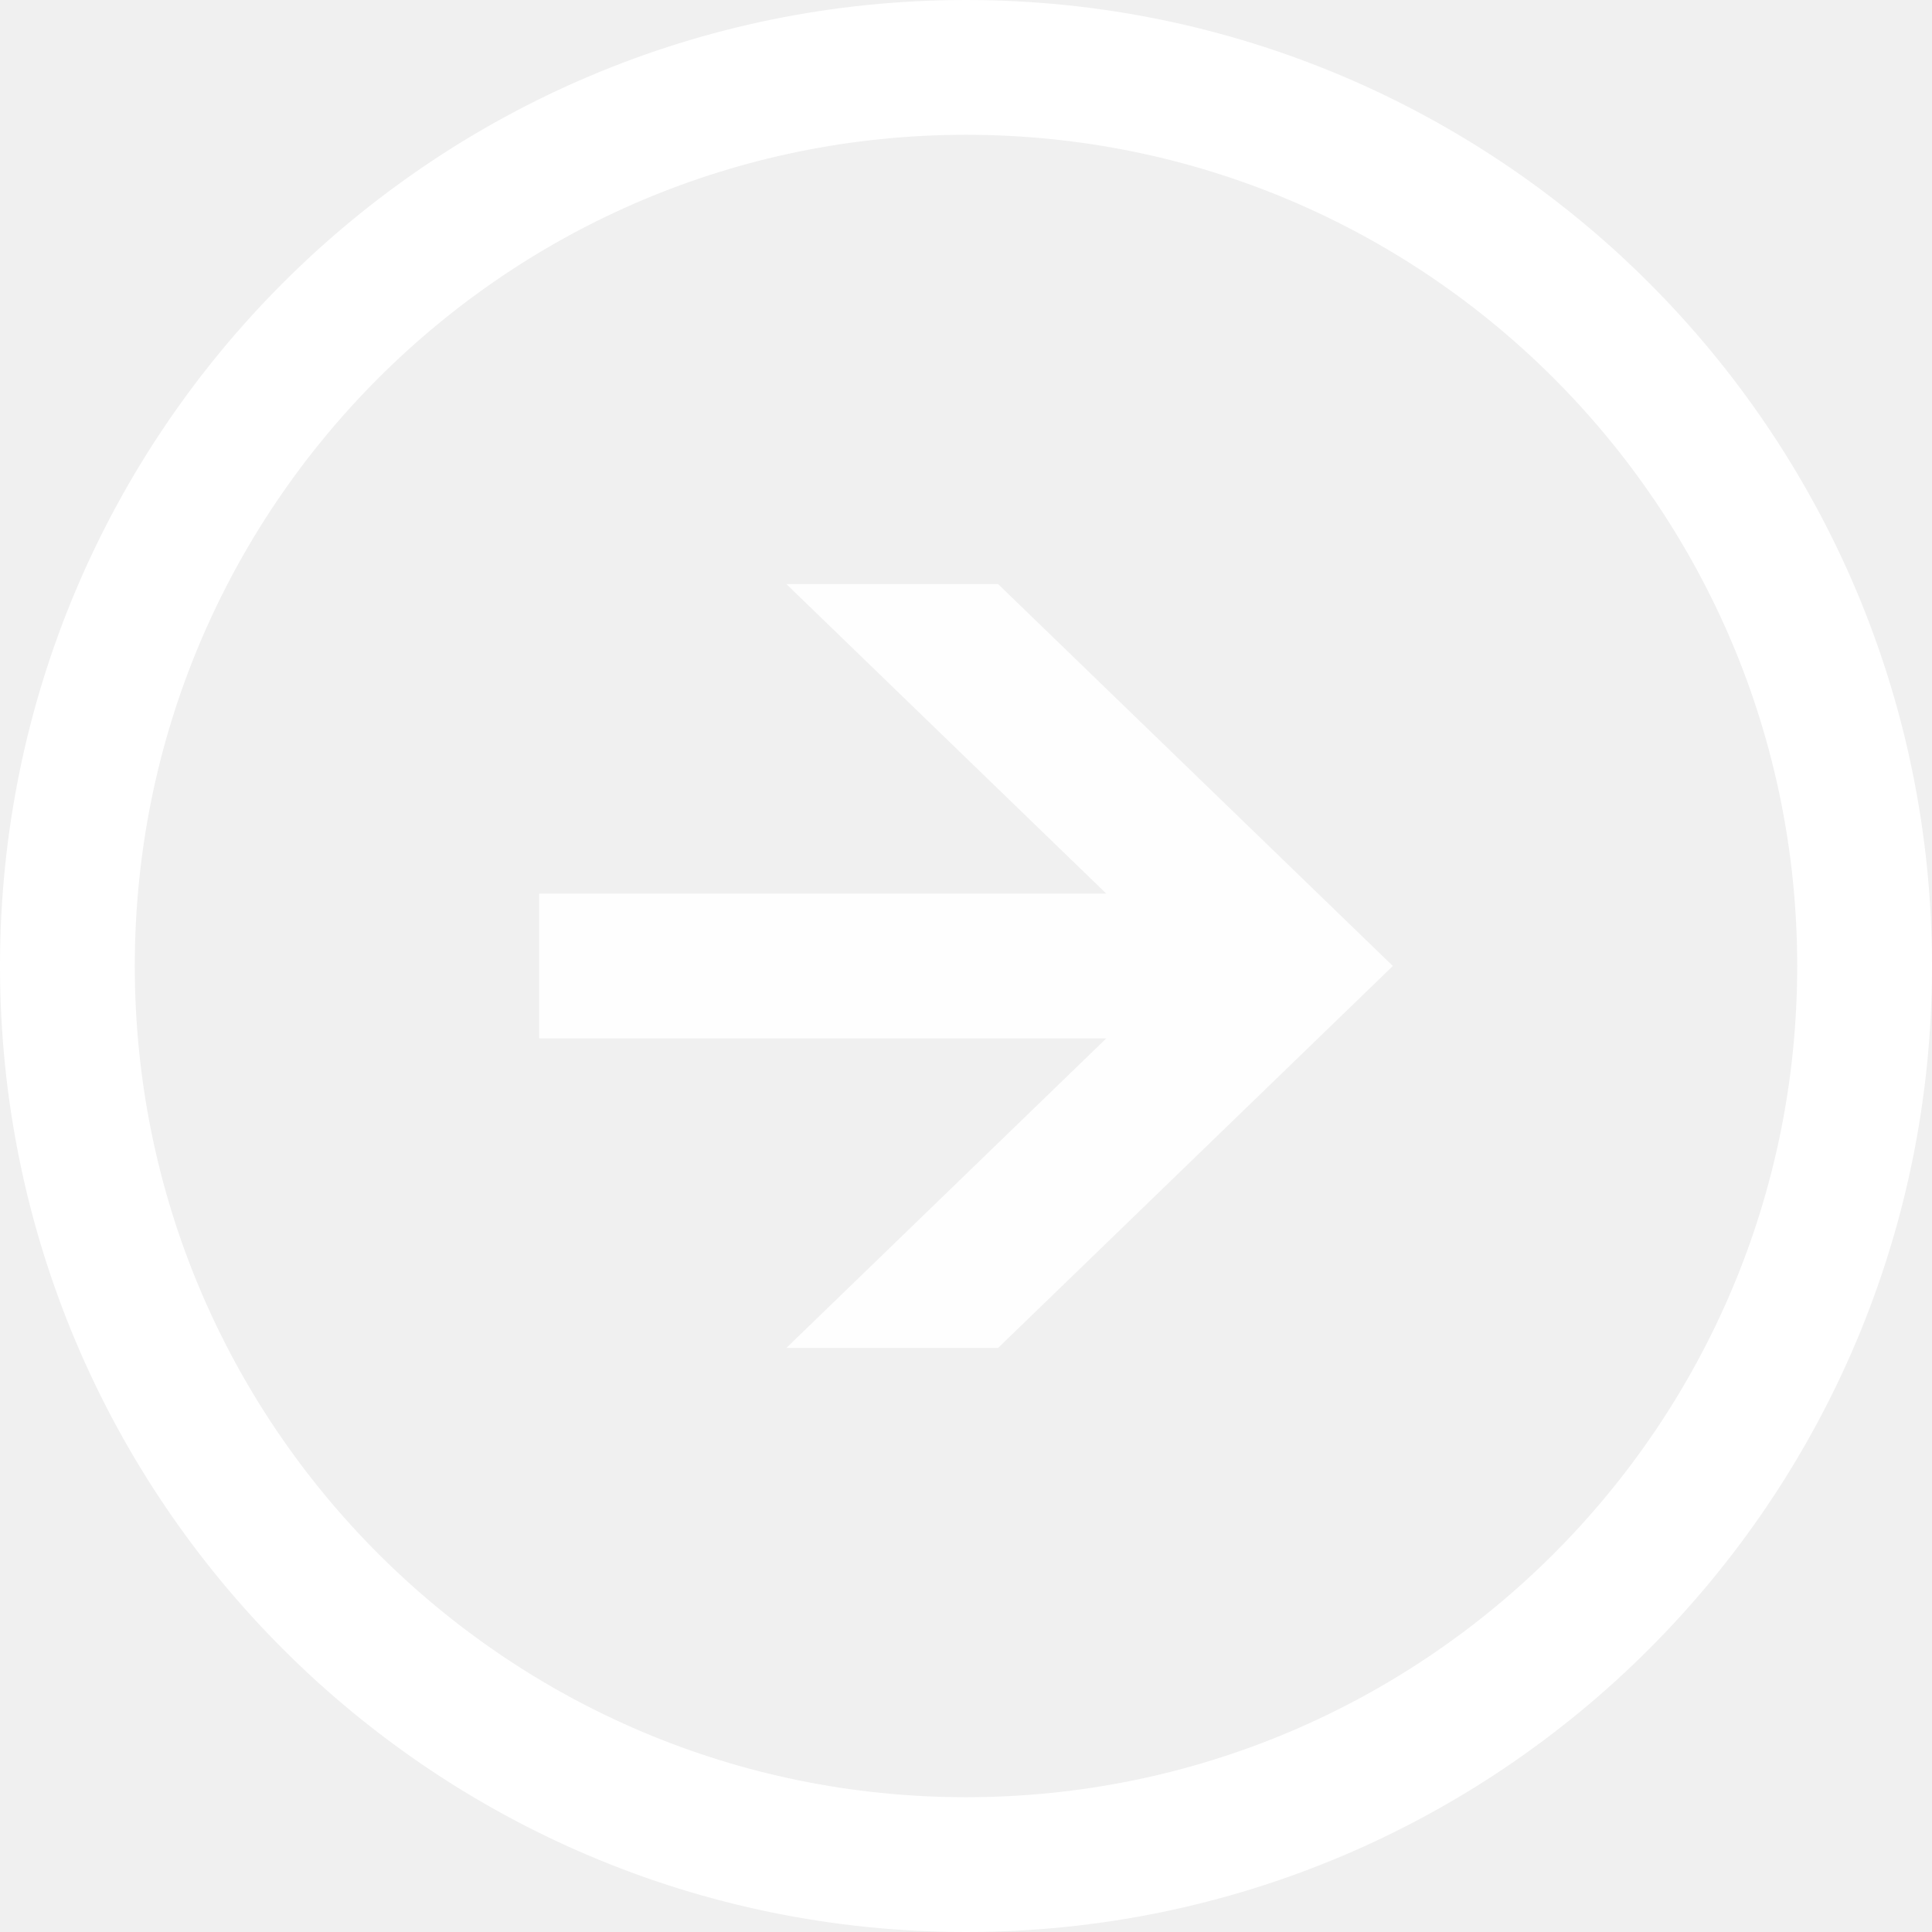
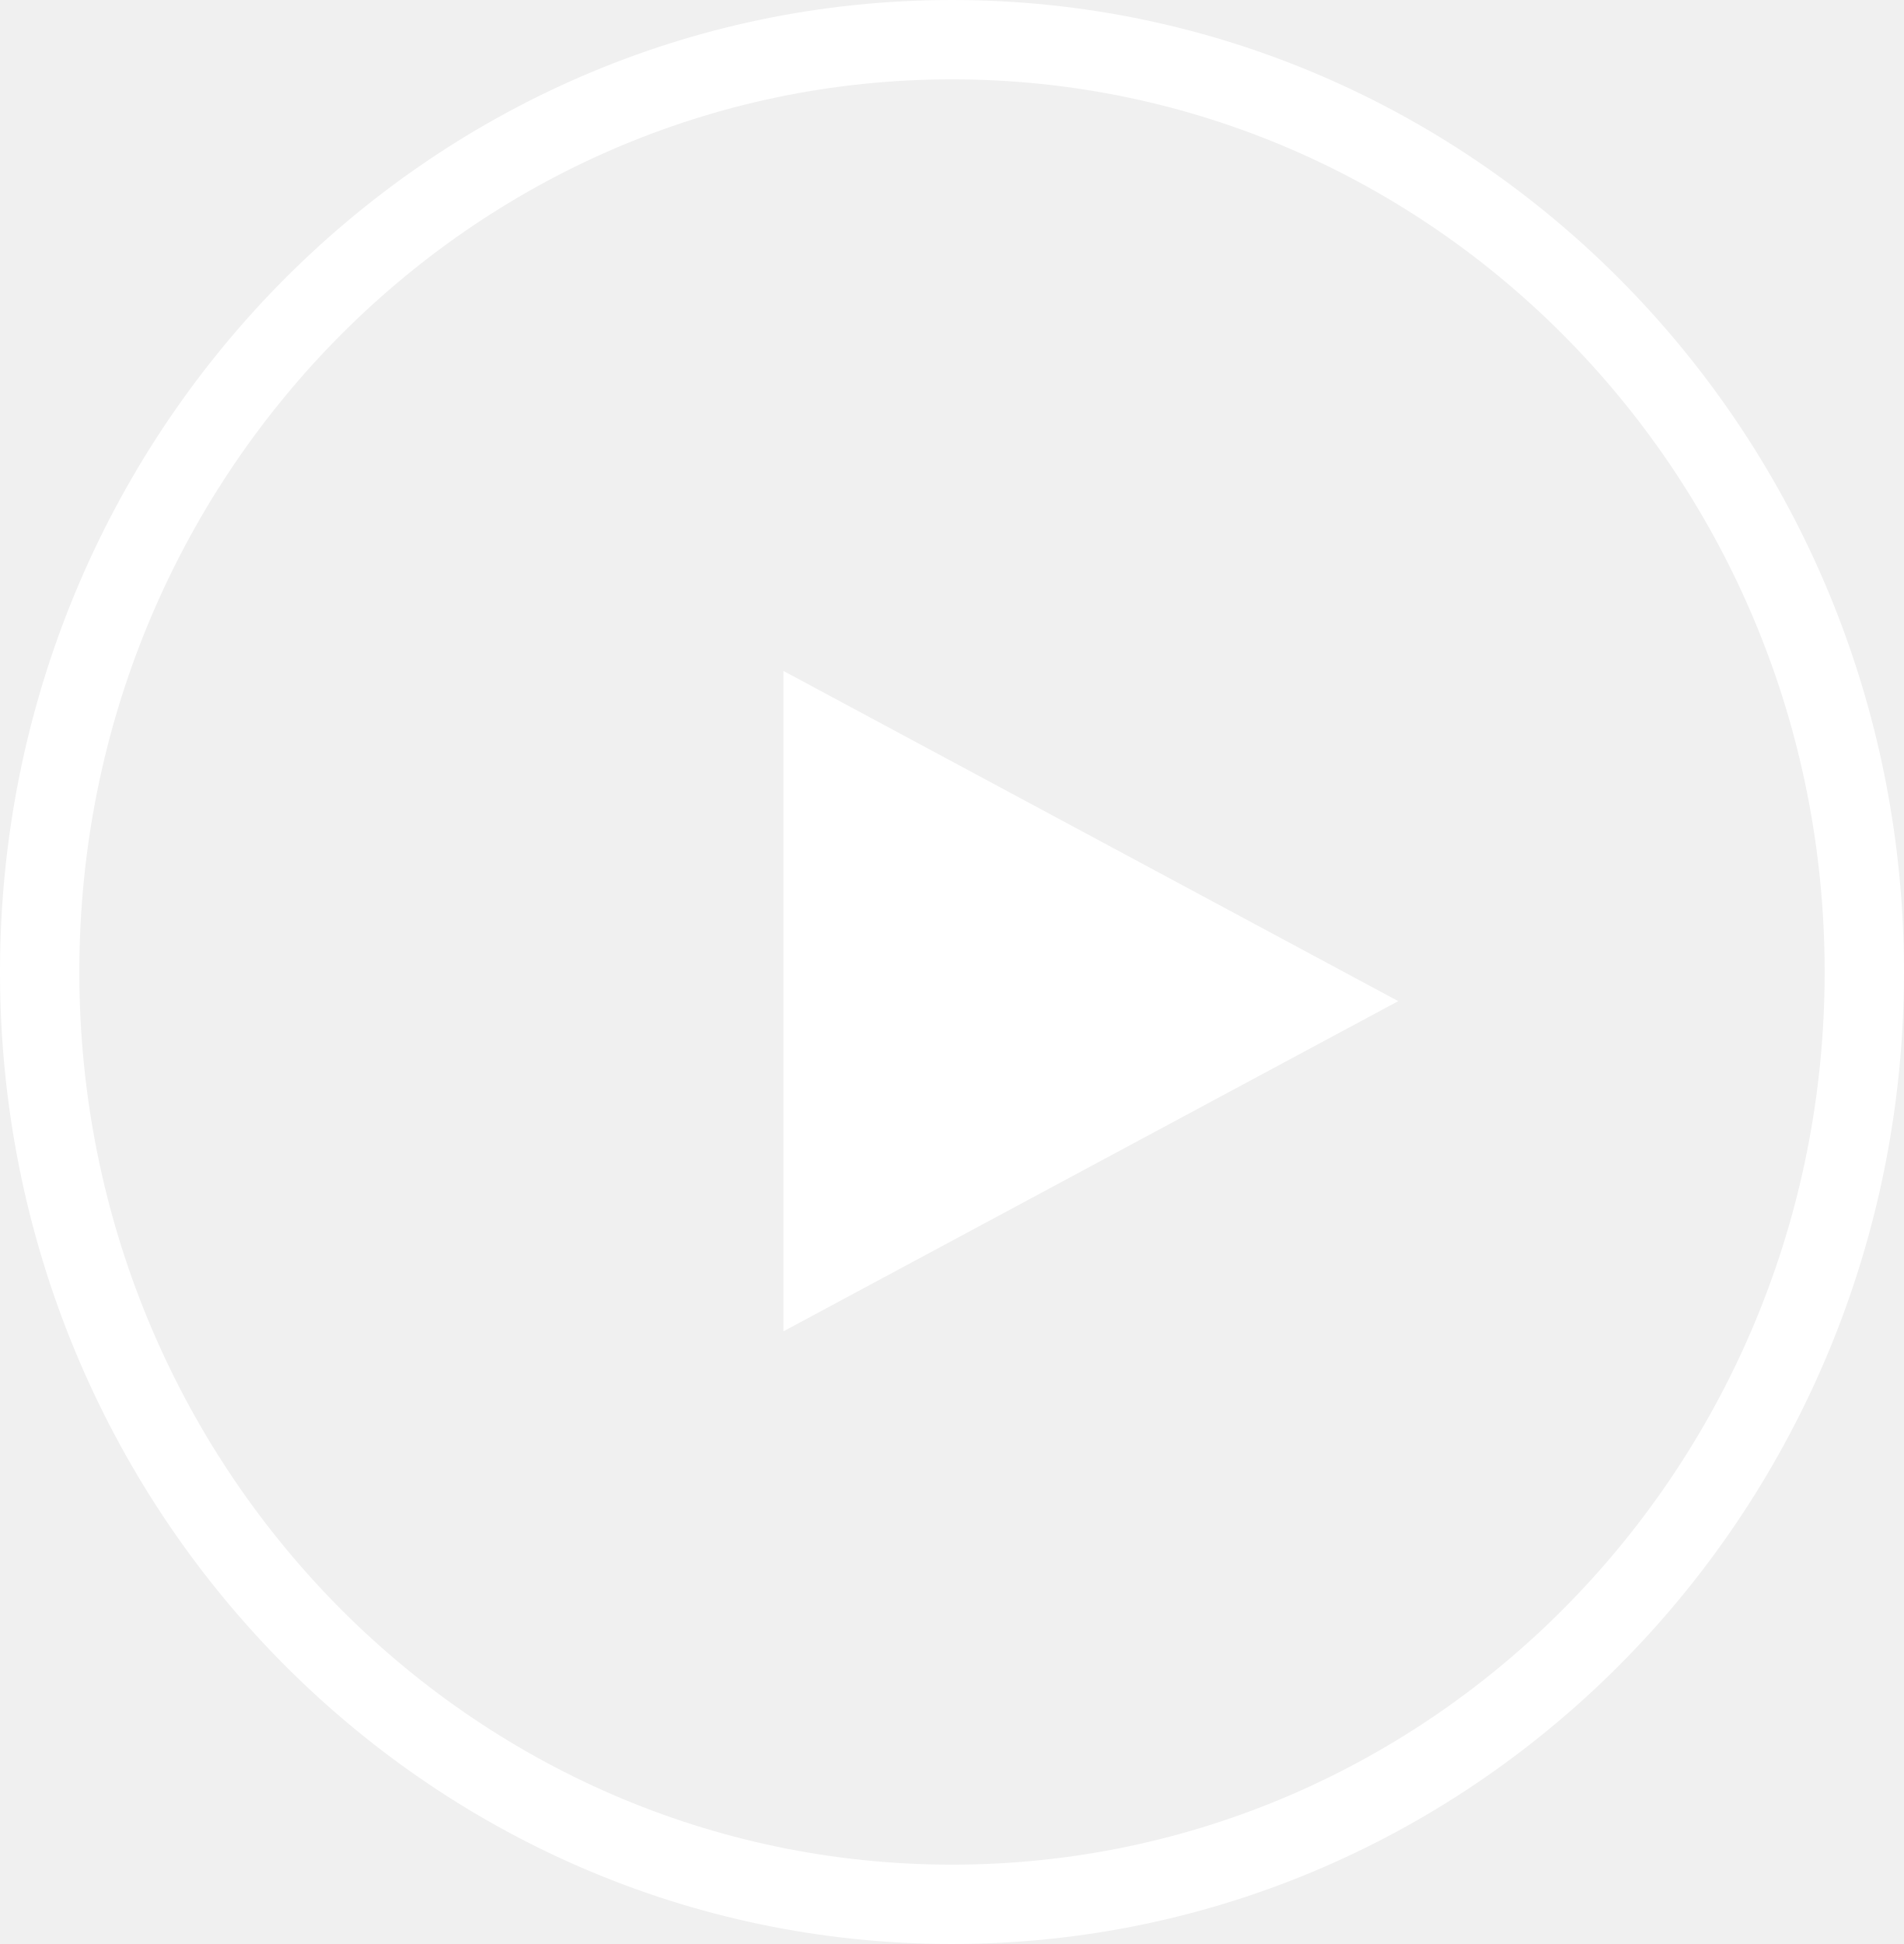
- <svg xmlns="http://www.w3.org/2000/svg" width="86px" height="86px" viewBox="0 0 86 86" version="1.1">
+ <svg xmlns="http://www.w3.org/2000/svg" width="96px" height="98px" viewBox="0 0 96 98" version="1.1">
  <g id="Page-1" stroke="none" stroke-width="1" fill="none" fill-rule="evenodd">
-     <g id="--Homepage-(desktop)" transform="translate(-677, -592)">
-       <g id="--Video" transform="translate(680, 595)">
-         <g id="--Play-Button">
-           <polygon id="Fill-1" fill="#FEFEFE" points="32.005 23 46.244 36.777 21 36.777 21 43.223 46.244 43.223 32.005 57 41.429 57 59 39.999 41.429 23" />
-           <circle id="Oval" stroke="#FFFFFF" stroke-width="6" fill-rule="nonzero" cx="40" cy="40" r="40" />
+     <g id="--Homepage-(desktop)" transform="translate(-1034, -3156)">
+       <g id="--Play-Button" transform="translate(1036, 3158)">
+         <g id="Group">
+           <polygon id="Fill-38-Copy" fill="#FFFFFF" transform="translate(53, 48.46875) rotate(-90) translate(-53, -48.46875) " points="53 63.969 36.354 32.969 69.646 32.969" />
+           <ellipse id="Oval" stroke="#FFFFFF" stroke-width="4" fill-rule="nonzero" cx="46" cy="47" rx="46" ry="47" />
        </g>
      </g>
    </g>
  </g>
</svg>
